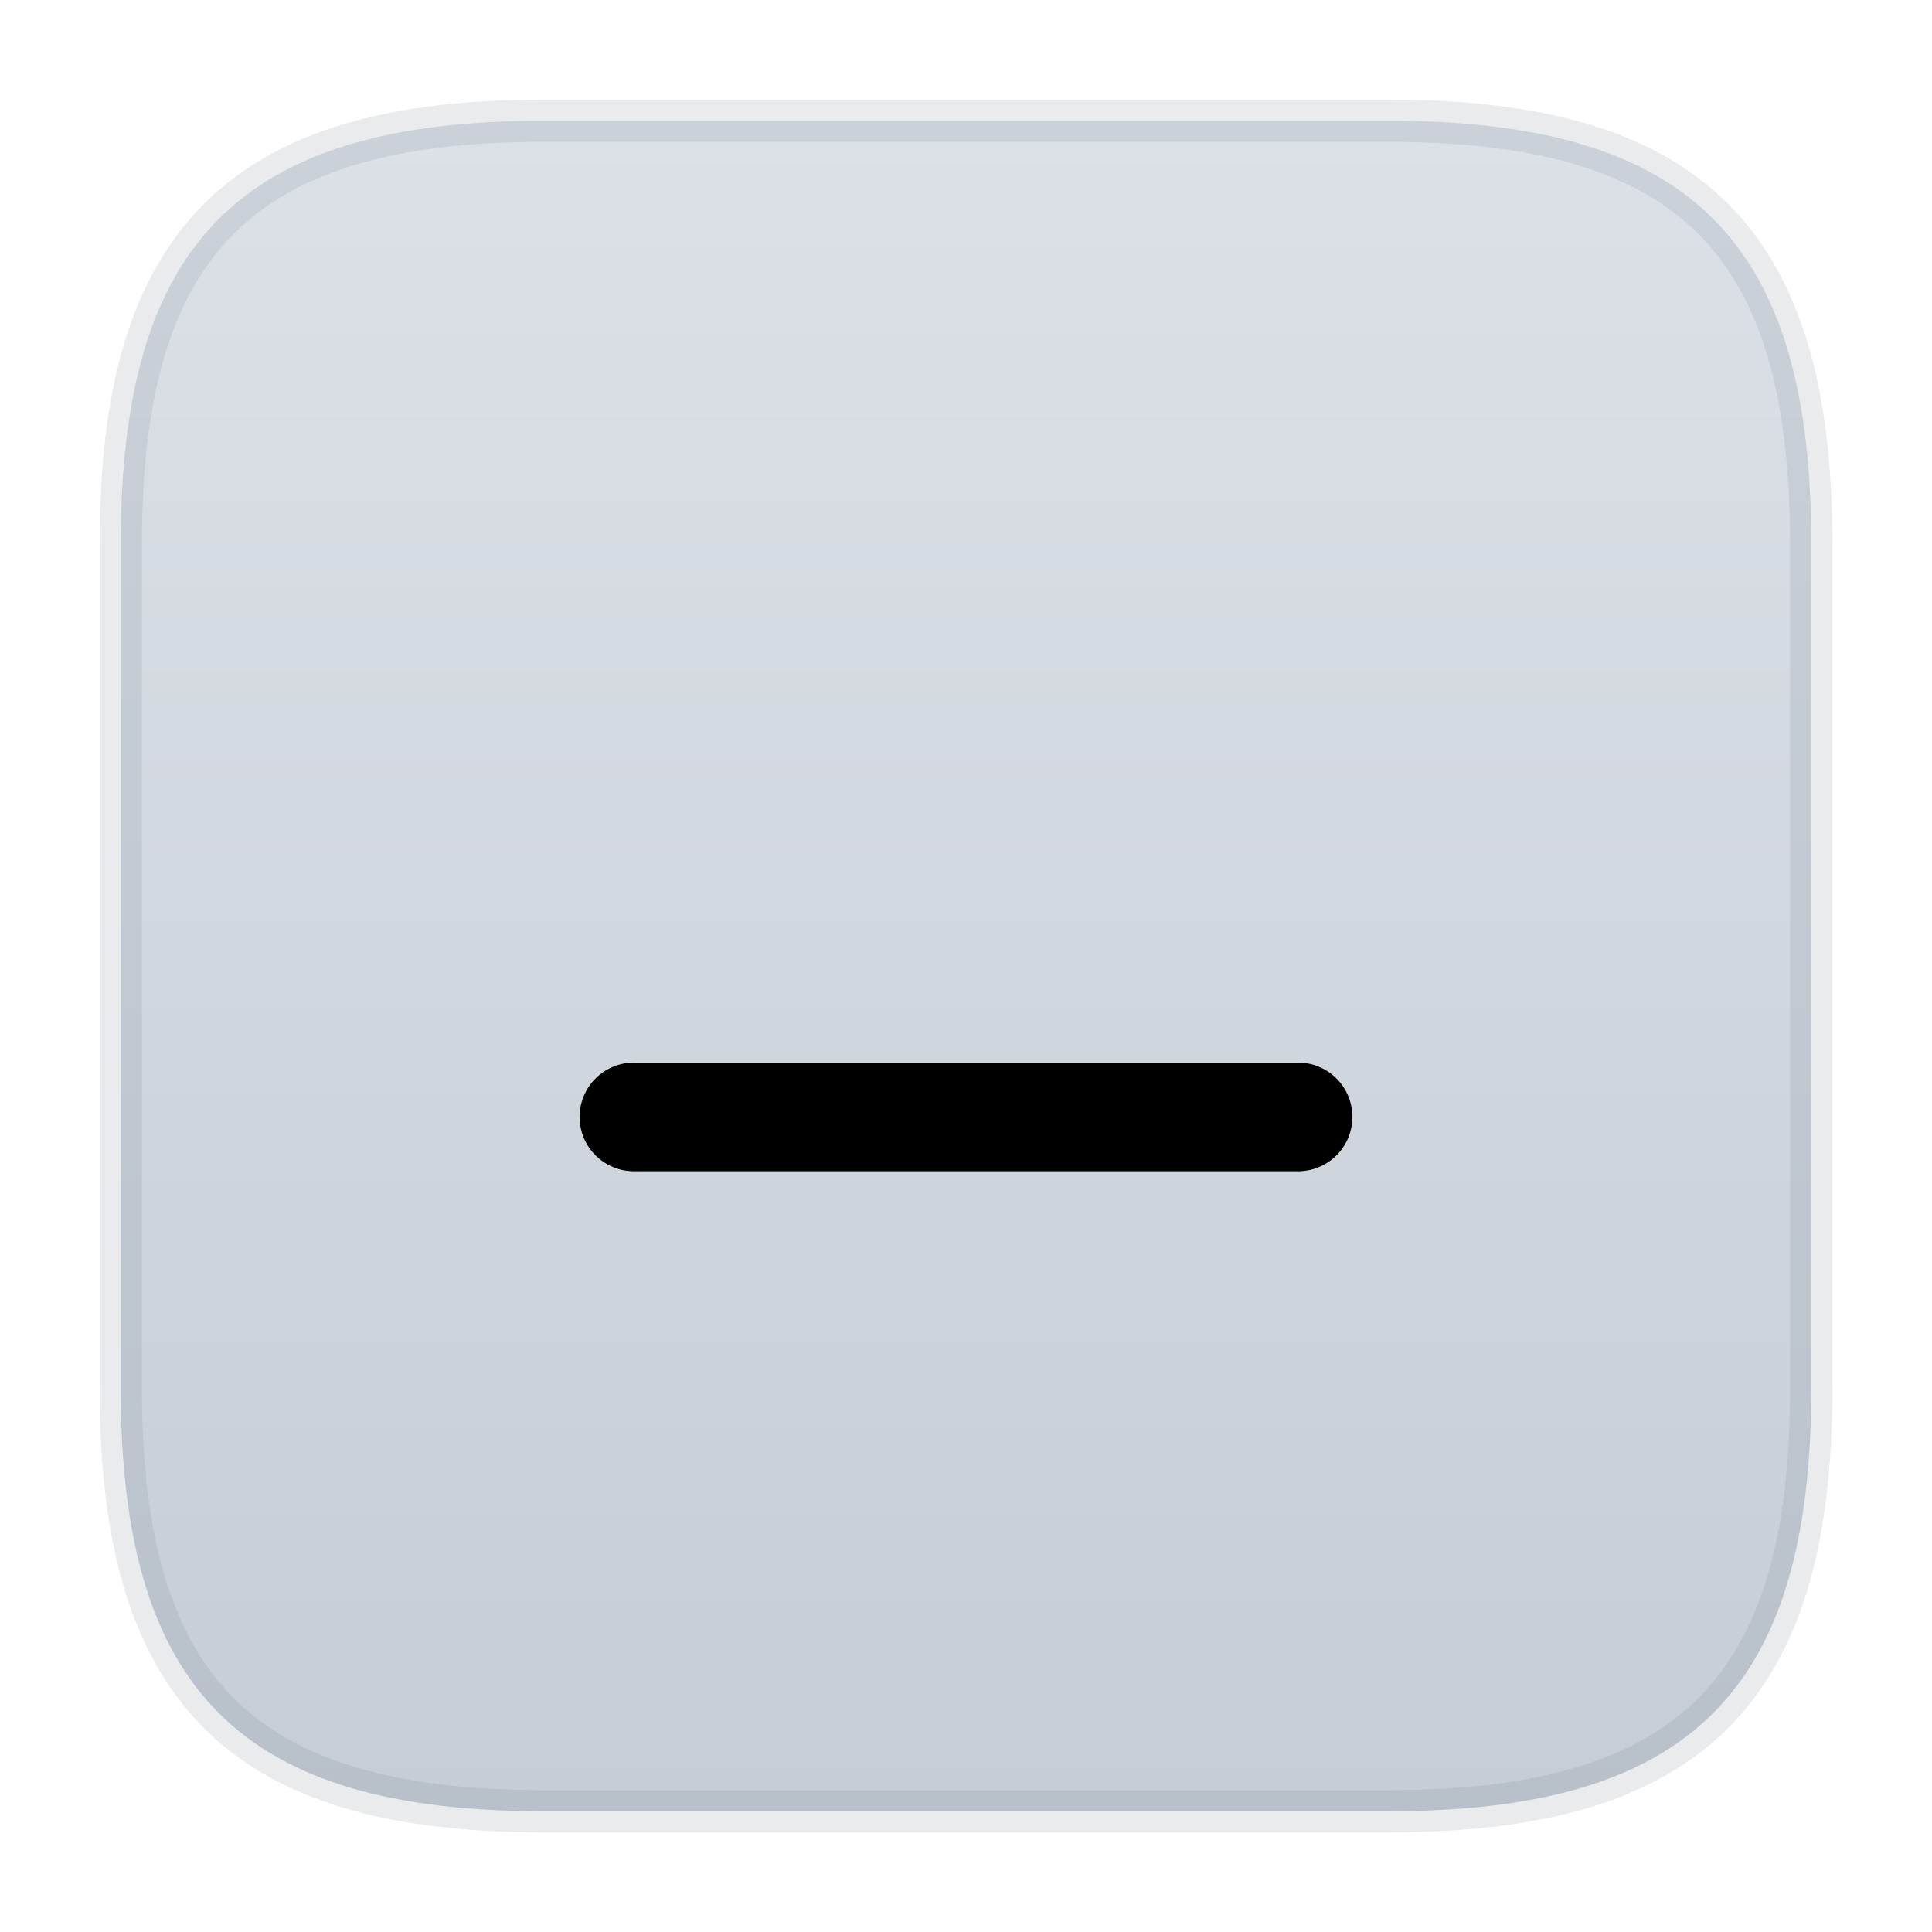
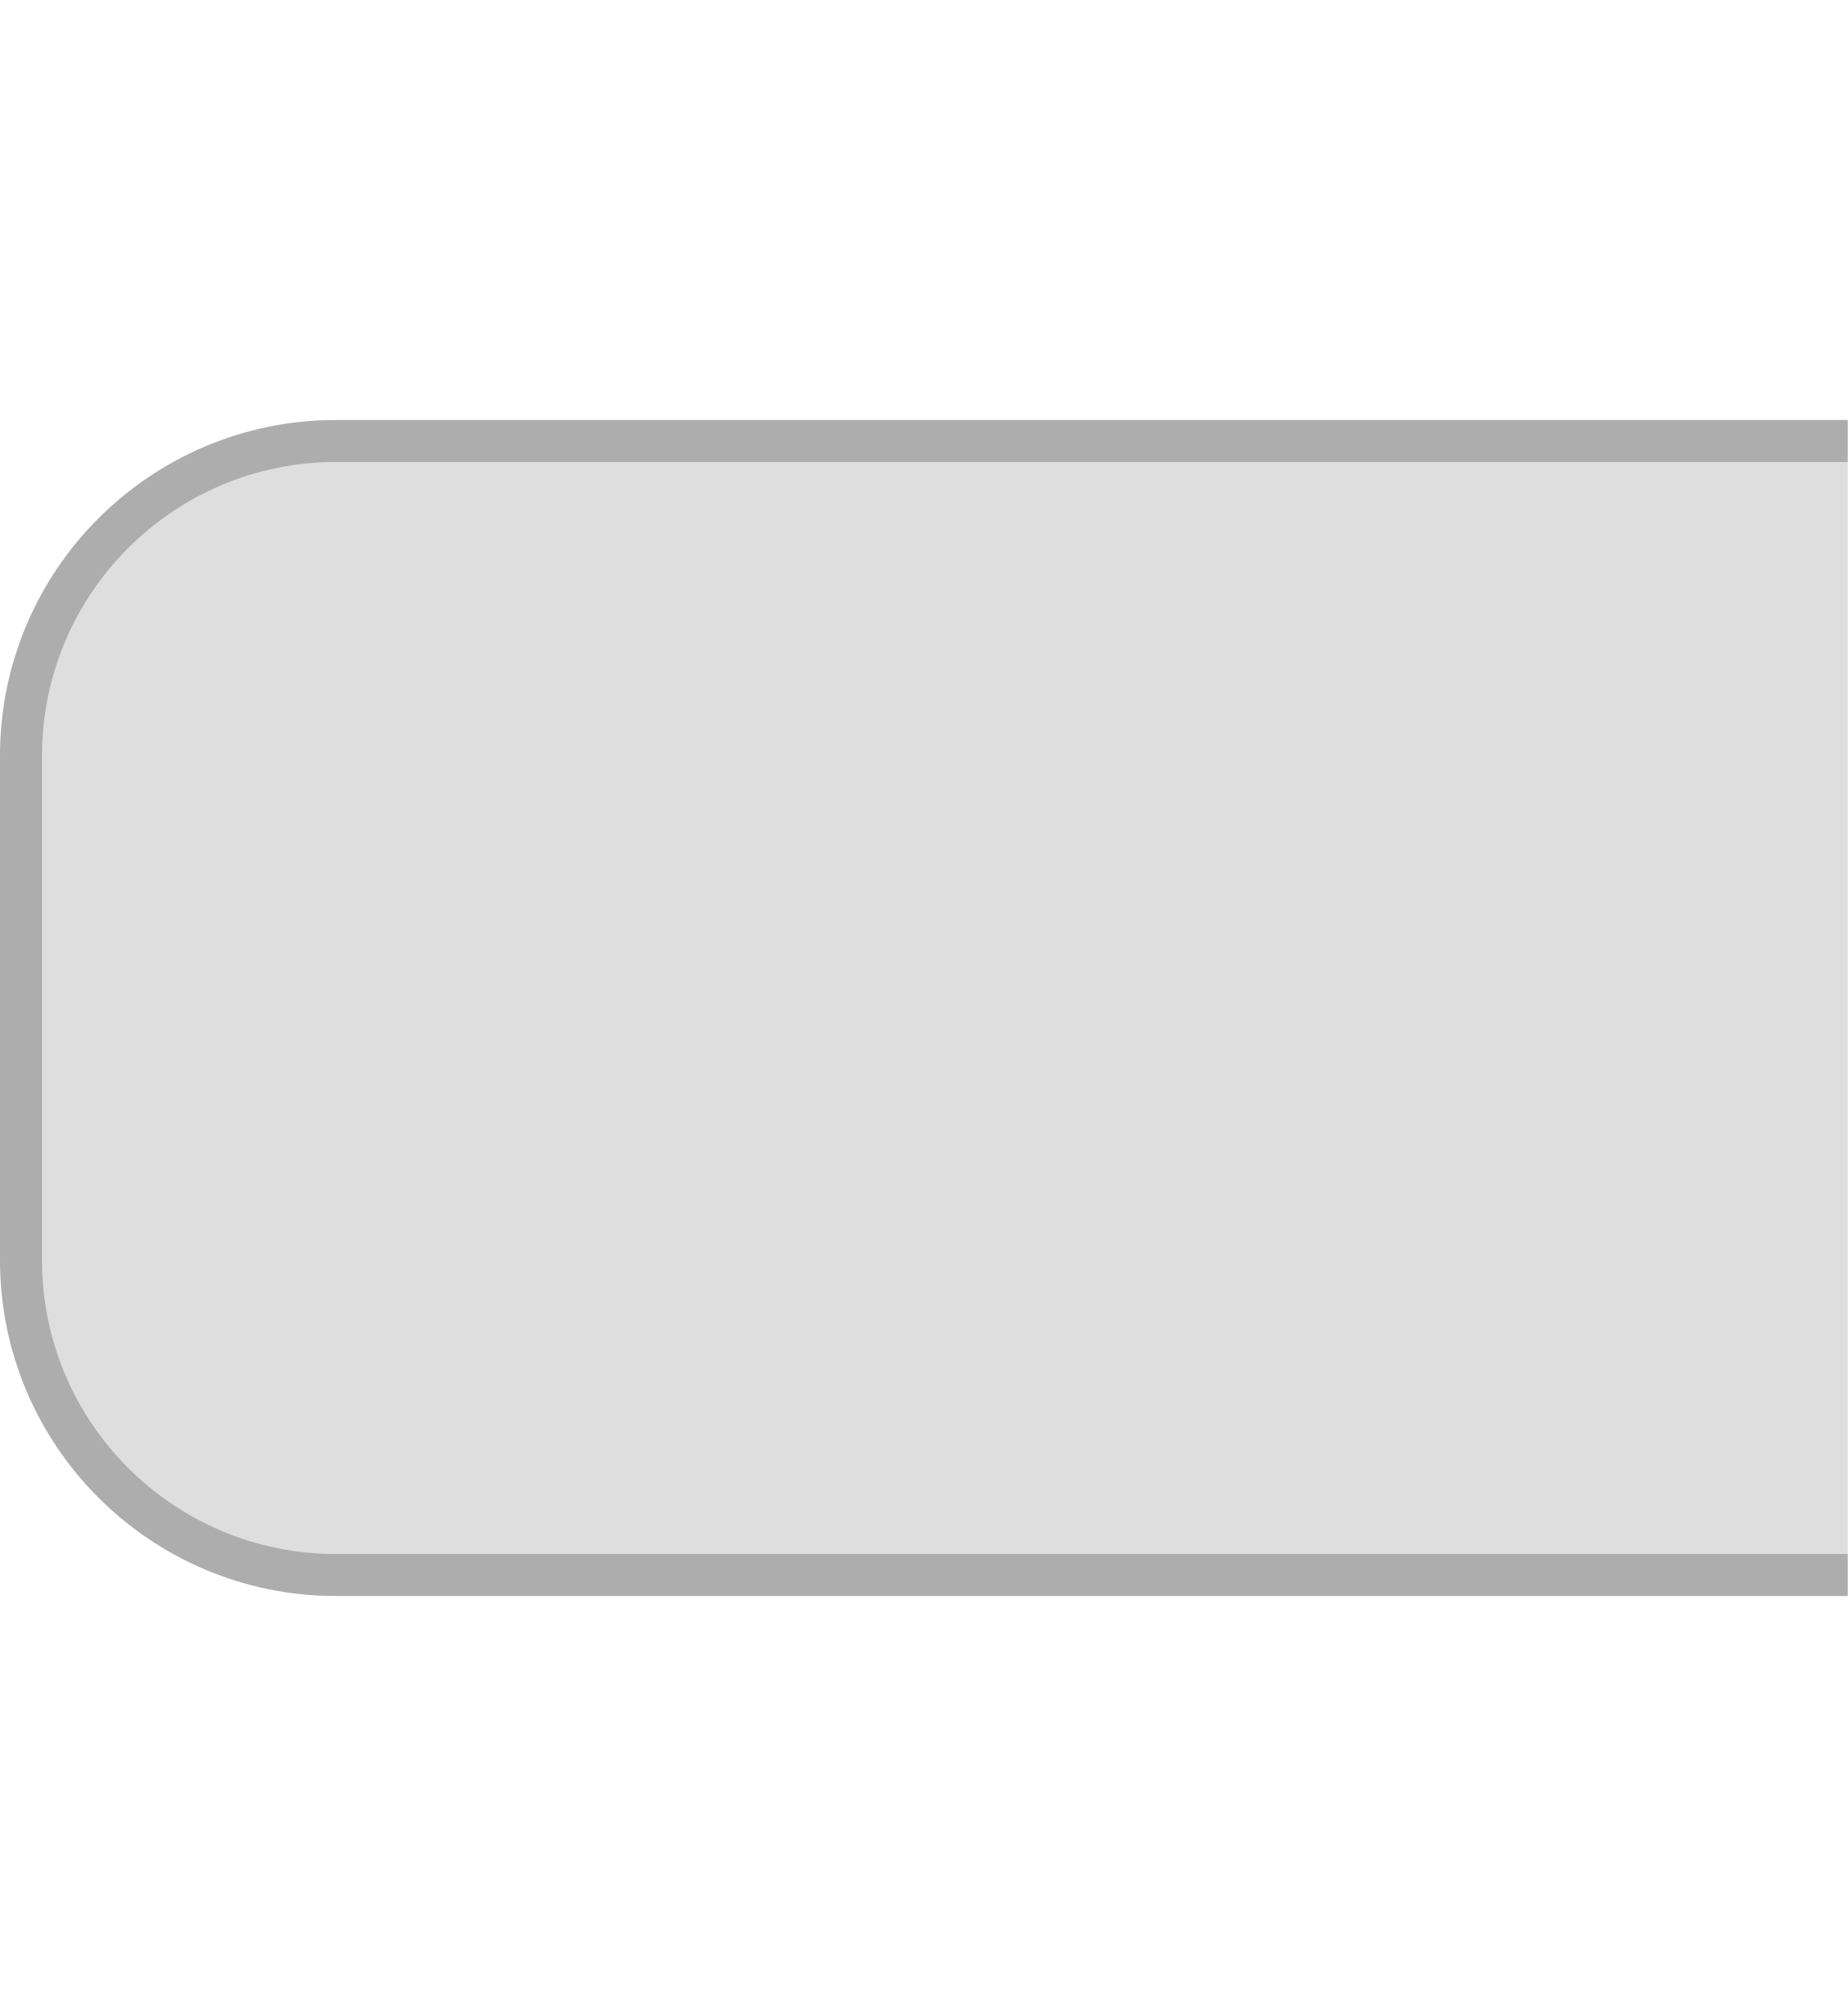
- <svg xmlns="http://www.w3.org/2000/svg" width="32" height="32" viewBox="0 0 32 32">
-   <defs>
-     <linearGradient id="surface" x2="0" y2="1">
-       <stop stop-color="#dce1e7" />
-       <stop offset="1" stop-color="#c6cdd6" />
-     </linearGradient>
-   </defs>
-   <path d="M9 2H23C28 2 30 4 30 9V23C30 28 28 30 23 30H9C4 30 2 28 2 23V9C2 4 4 2 9 2Z" fill="url(#surface)" stroke="#6d7988" stroke-opacity=".15" stroke-width=".7" />
-   <g fill="none" stroke="#000000" stroke-width="1.8" stroke-linecap="round" stroke-linejoin="round">
-     <path d="M10.5 18.5H21.5" />
-   </g>
+ <svg xmlns="http://www.w3.org/2000/svg" width="22" height="24" viewBox="0 0 22 24">
+   <path d="M4.0 5.0H22V19.0H4.0A4.0 4.0 0 0 1 0.0 15.0V9.0A4.0 4.0 0 0 1 4.0 5.0Z" fill="#808080" fill-opacity="0.26" />
+   <path d="M4 5.25H22M4 18.75H22M4 5.25A3.75 3.75 0 0 0 0.25 9V15A3.75 3.75 0 0 0 4 18.75" fill="none" stroke="#000" stroke-opacity="0.22" stroke-width=".5" />
</svg>
